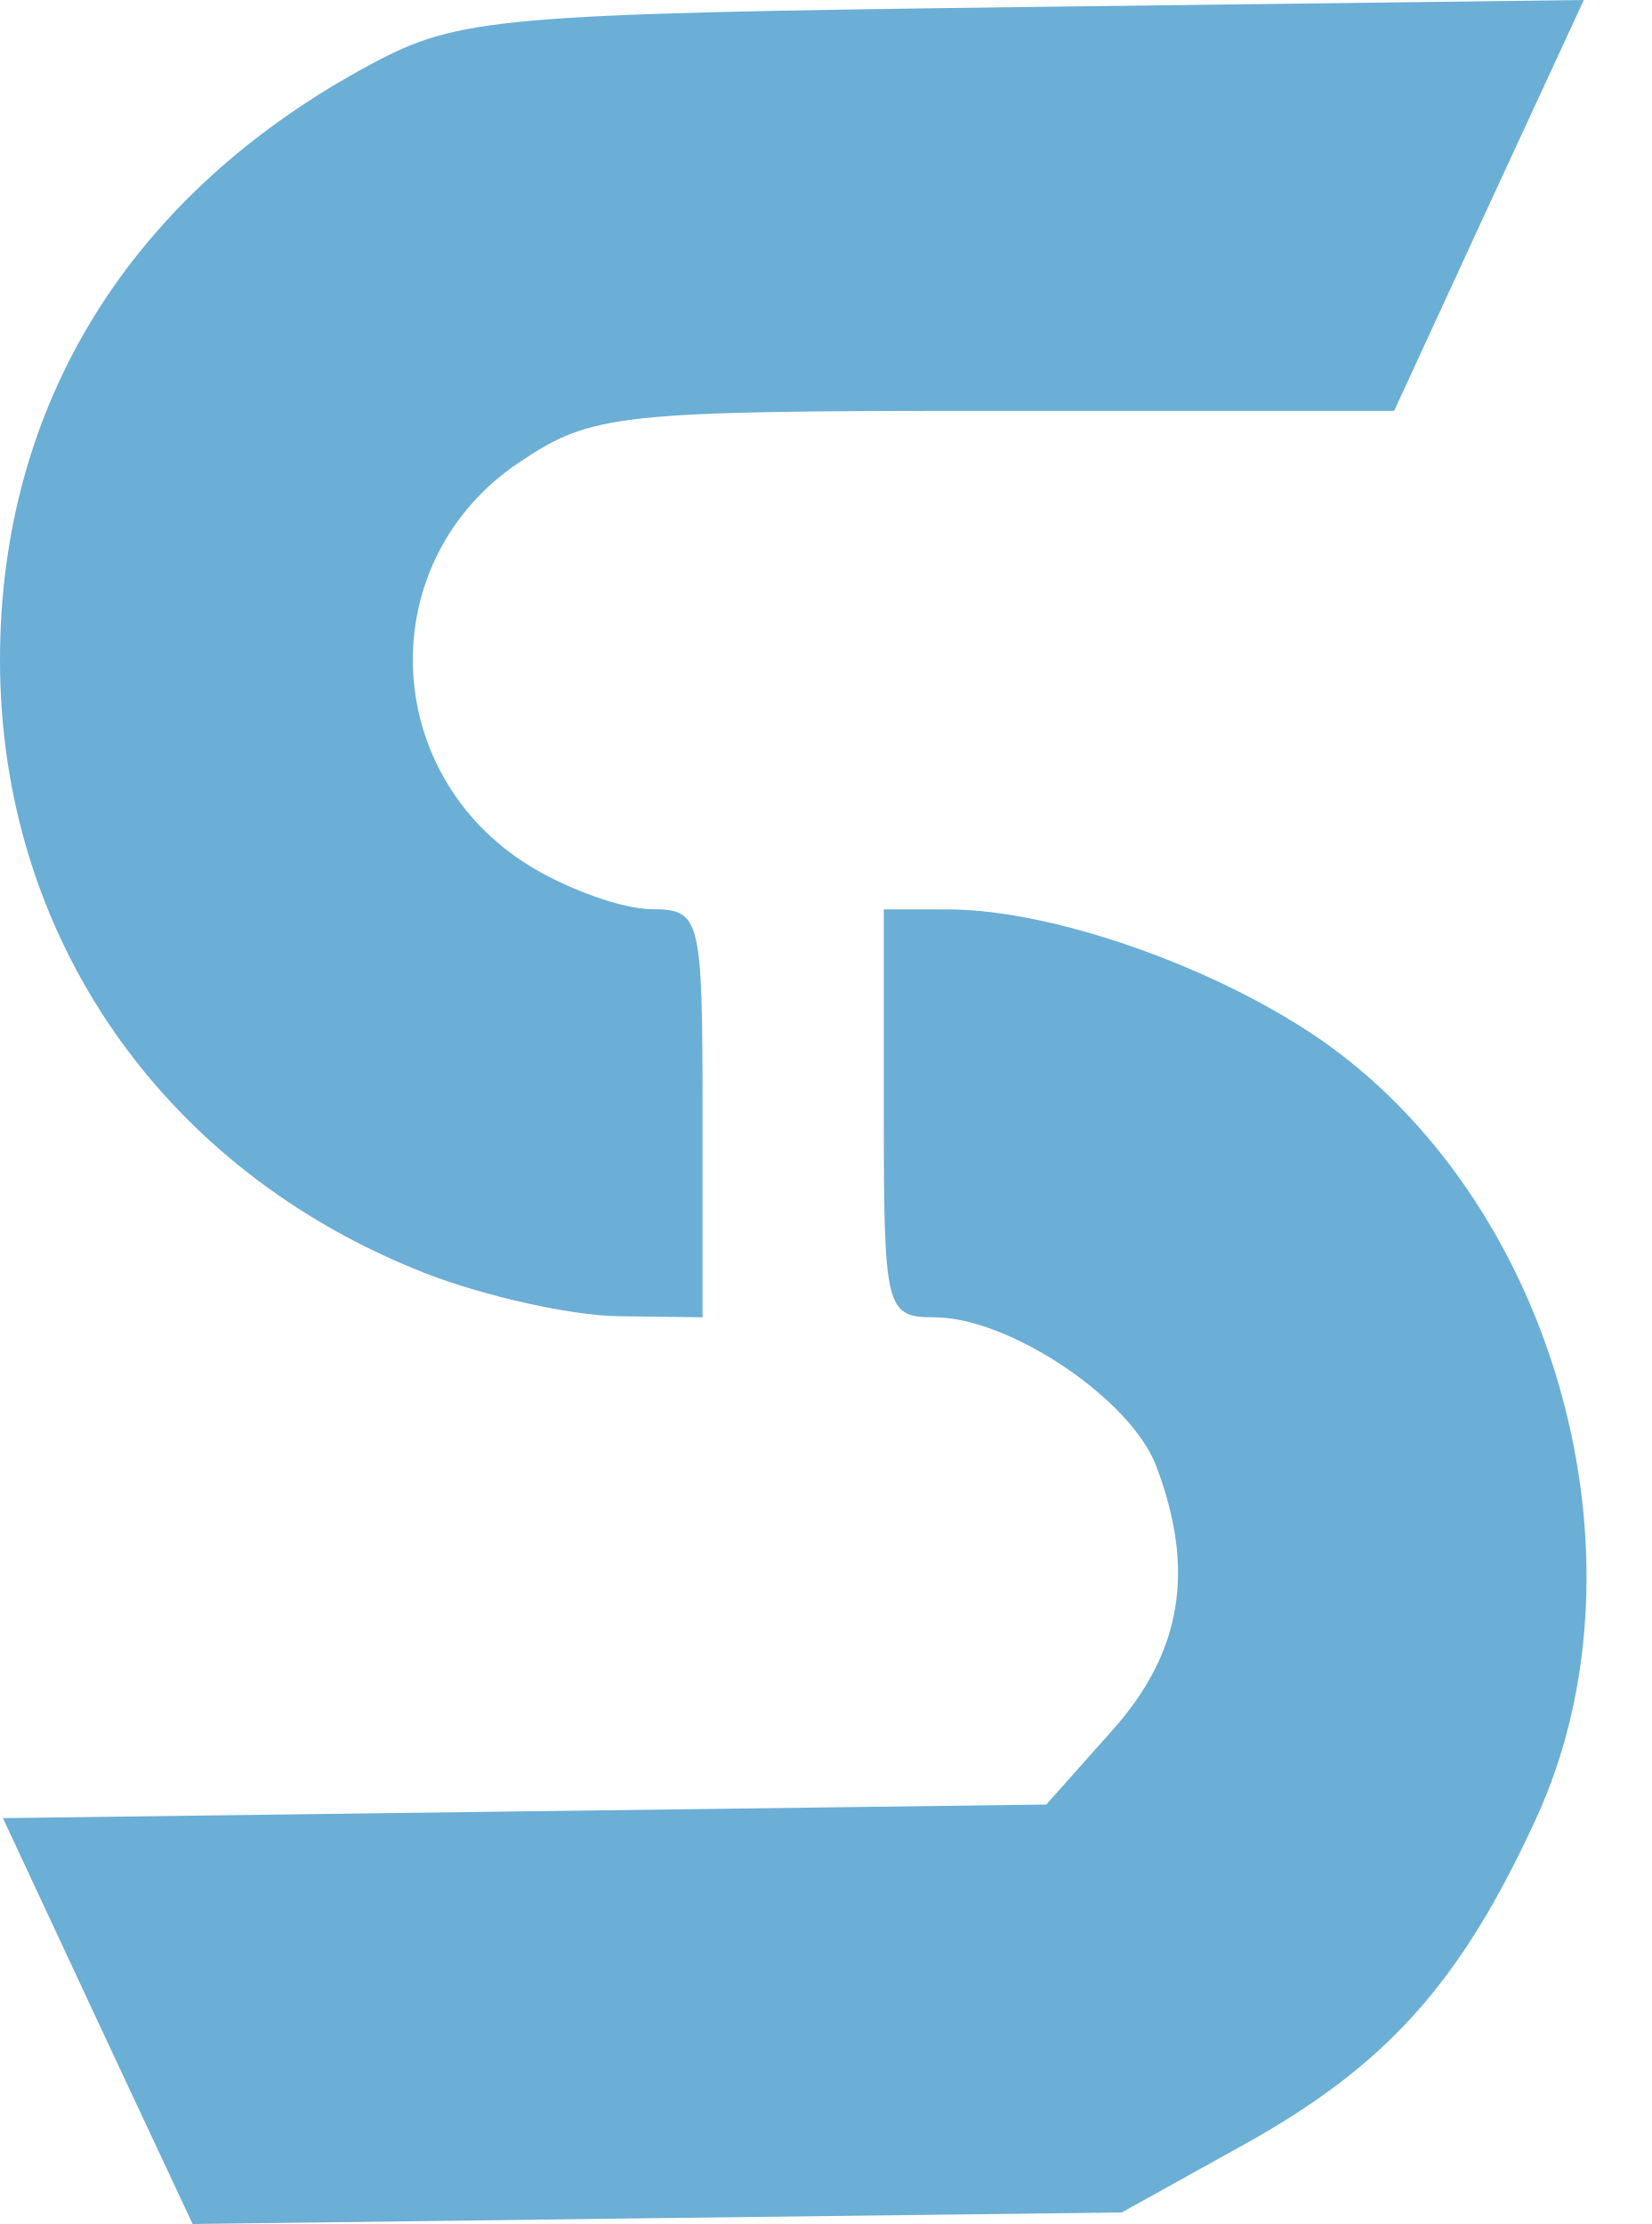
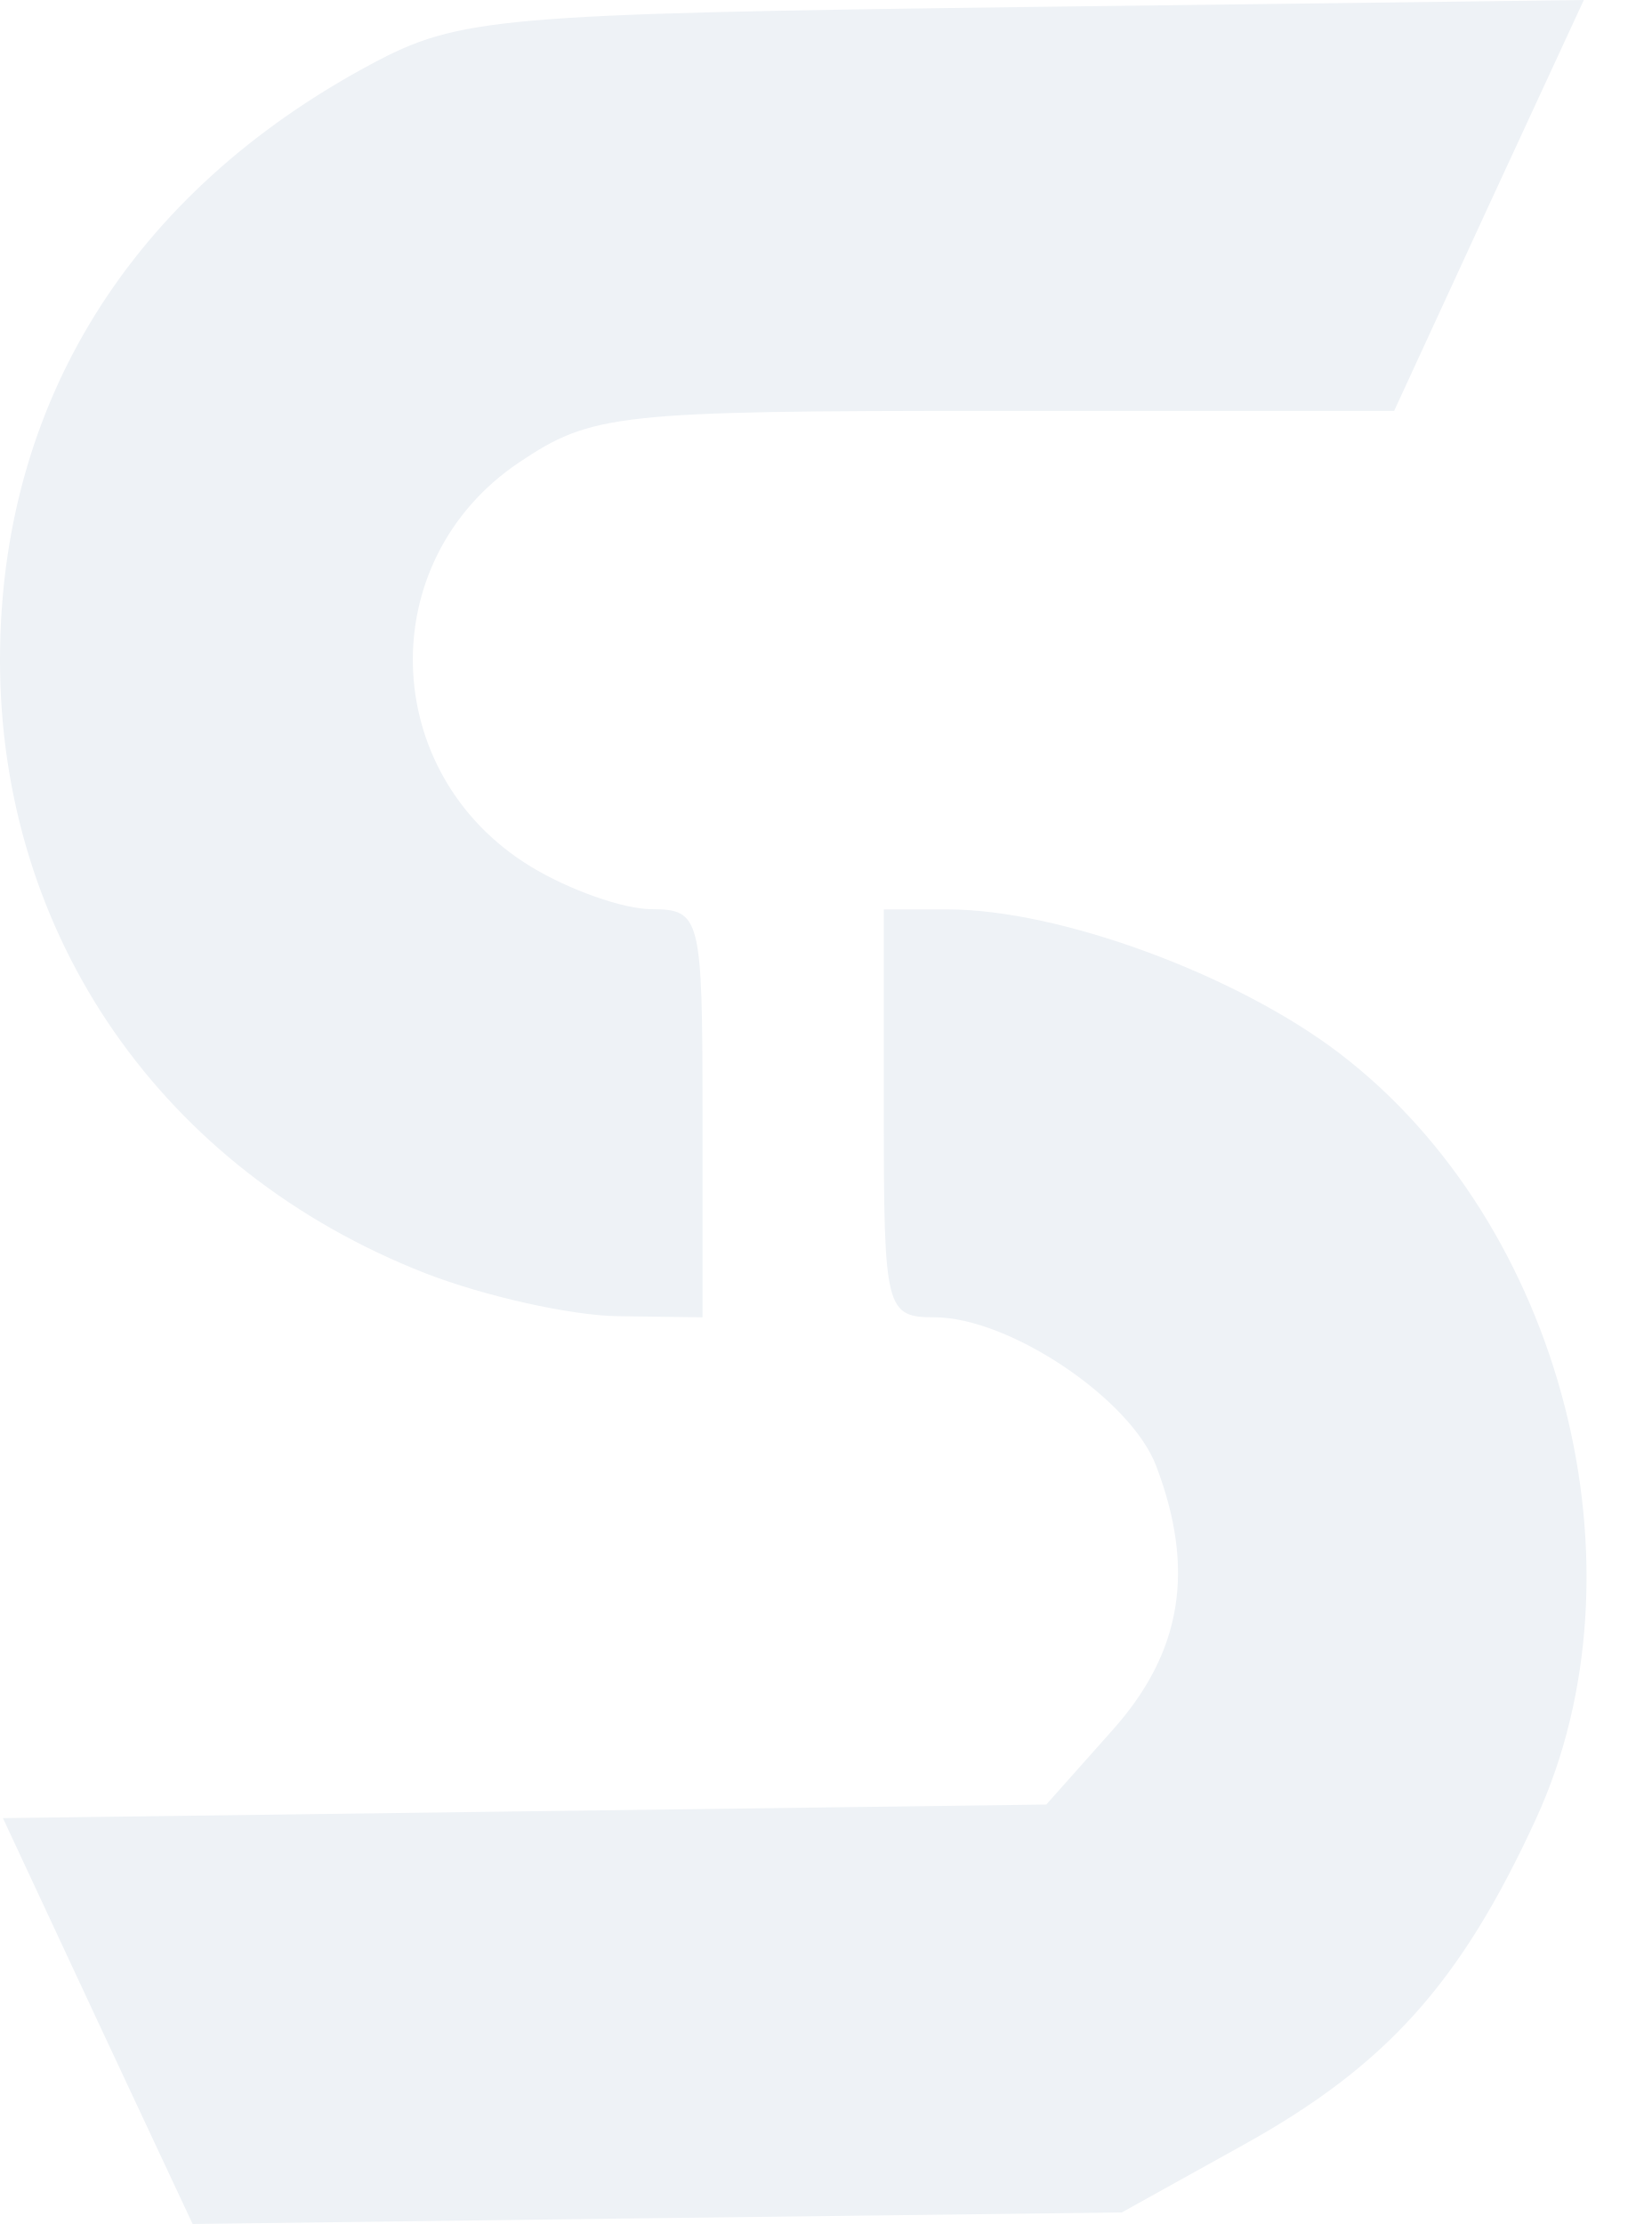
<svg xmlns="http://www.w3.org/2000/svg" viewBox="0 0 72.86 98.14" fill-rule="evenodd" clip-rule="evenodd">
-   <path d="M4.31 89.19 L0.13 80.23 L23.15 79.93 L46.17 79.63 L49.08 76.36 C52.16 72.92 52.76 69.27 51.02 64.69 C49.9 61.73 44.54 58.14 41.25 58.13 C39.08 58.13 39 57.79 39 49.13 L39 40.13 L41.82 40.13 C46.74 40.13 54.55 43 59.12 46.49 C68.96 54.01 72.86 69.21 67.78 80.26 C64.45 87.51 61.17 91.16 54.83 94.67 L49.5 97.63 L29 97.88 L8.5 98.14 L4.31 89.19 Z M18.78 56.19 C7.17 51.65 0 41.31 0 29.13 C0 17.79 5.79 8.5 16.38 2.83 C20.25 0.76 21.98 0.61 45.2 0.31 L69.89 0 L65.7 9.06 L61.52 18.13 L43.91 18.13 C27.23 18.13 26.12 18.25 22.9 20.41 C16.44 24.75 16.71 34.15 23.42 38.24 C25.11 39.27 27.51 40.12 28.75 40.12 C30.92 40.13 31 40.46 31 49.13 L31 58.13 L27.25 58.08 C25.19 58.05 21.38 57.2 18.78 56.19 Z" fill="#6baed6" />
+   <path d="M4.31 89.19 L0.13 80.23 L23.15 79.93 L46.17 79.63 L49.08 76.36 C52.16 72.92 52.76 69.27 51.02 64.69 C49.9 61.73 44.54 58.14 41.25 58.13 C39.08 58.13 39 57.79 39 49.13 L39 40.13 L41.82 40.13 C46.74 40.13 54.55 43 59.12 46.49 C68.96 54.01 72.86 69.21 67.78 80.26 C64.45 87.51 61.17 91.16 54.83 94.67 L49.5 97.63 L29 97.88 L8.5 98.14 L4.31 89.19 Z M18.78 56.19 C7.17 51.65 0 41.31 0 29.13 C0 17.79 5.79 8.5 16.38 2.83 C20.25 0.76 21.98 0.61 45.2 0.31 L69.89 0 L65.7 9.06 L61.52 18.13 L43.91 18.13 C27.23 18.13 26.12 18.25 22.9 20.41 C16.44 24.75 16.71 34.15 23.42 38.24 C25.11 39.27 27.51 40.12 28.75 40.12 C30.92 40.13 31 40.46 31 49.13 L31 58.13 L27.25 58.08 C25.19 58.05 21.38 57.2 18.78 56.19 Z" fill="#eef2f6" />
</svg>
